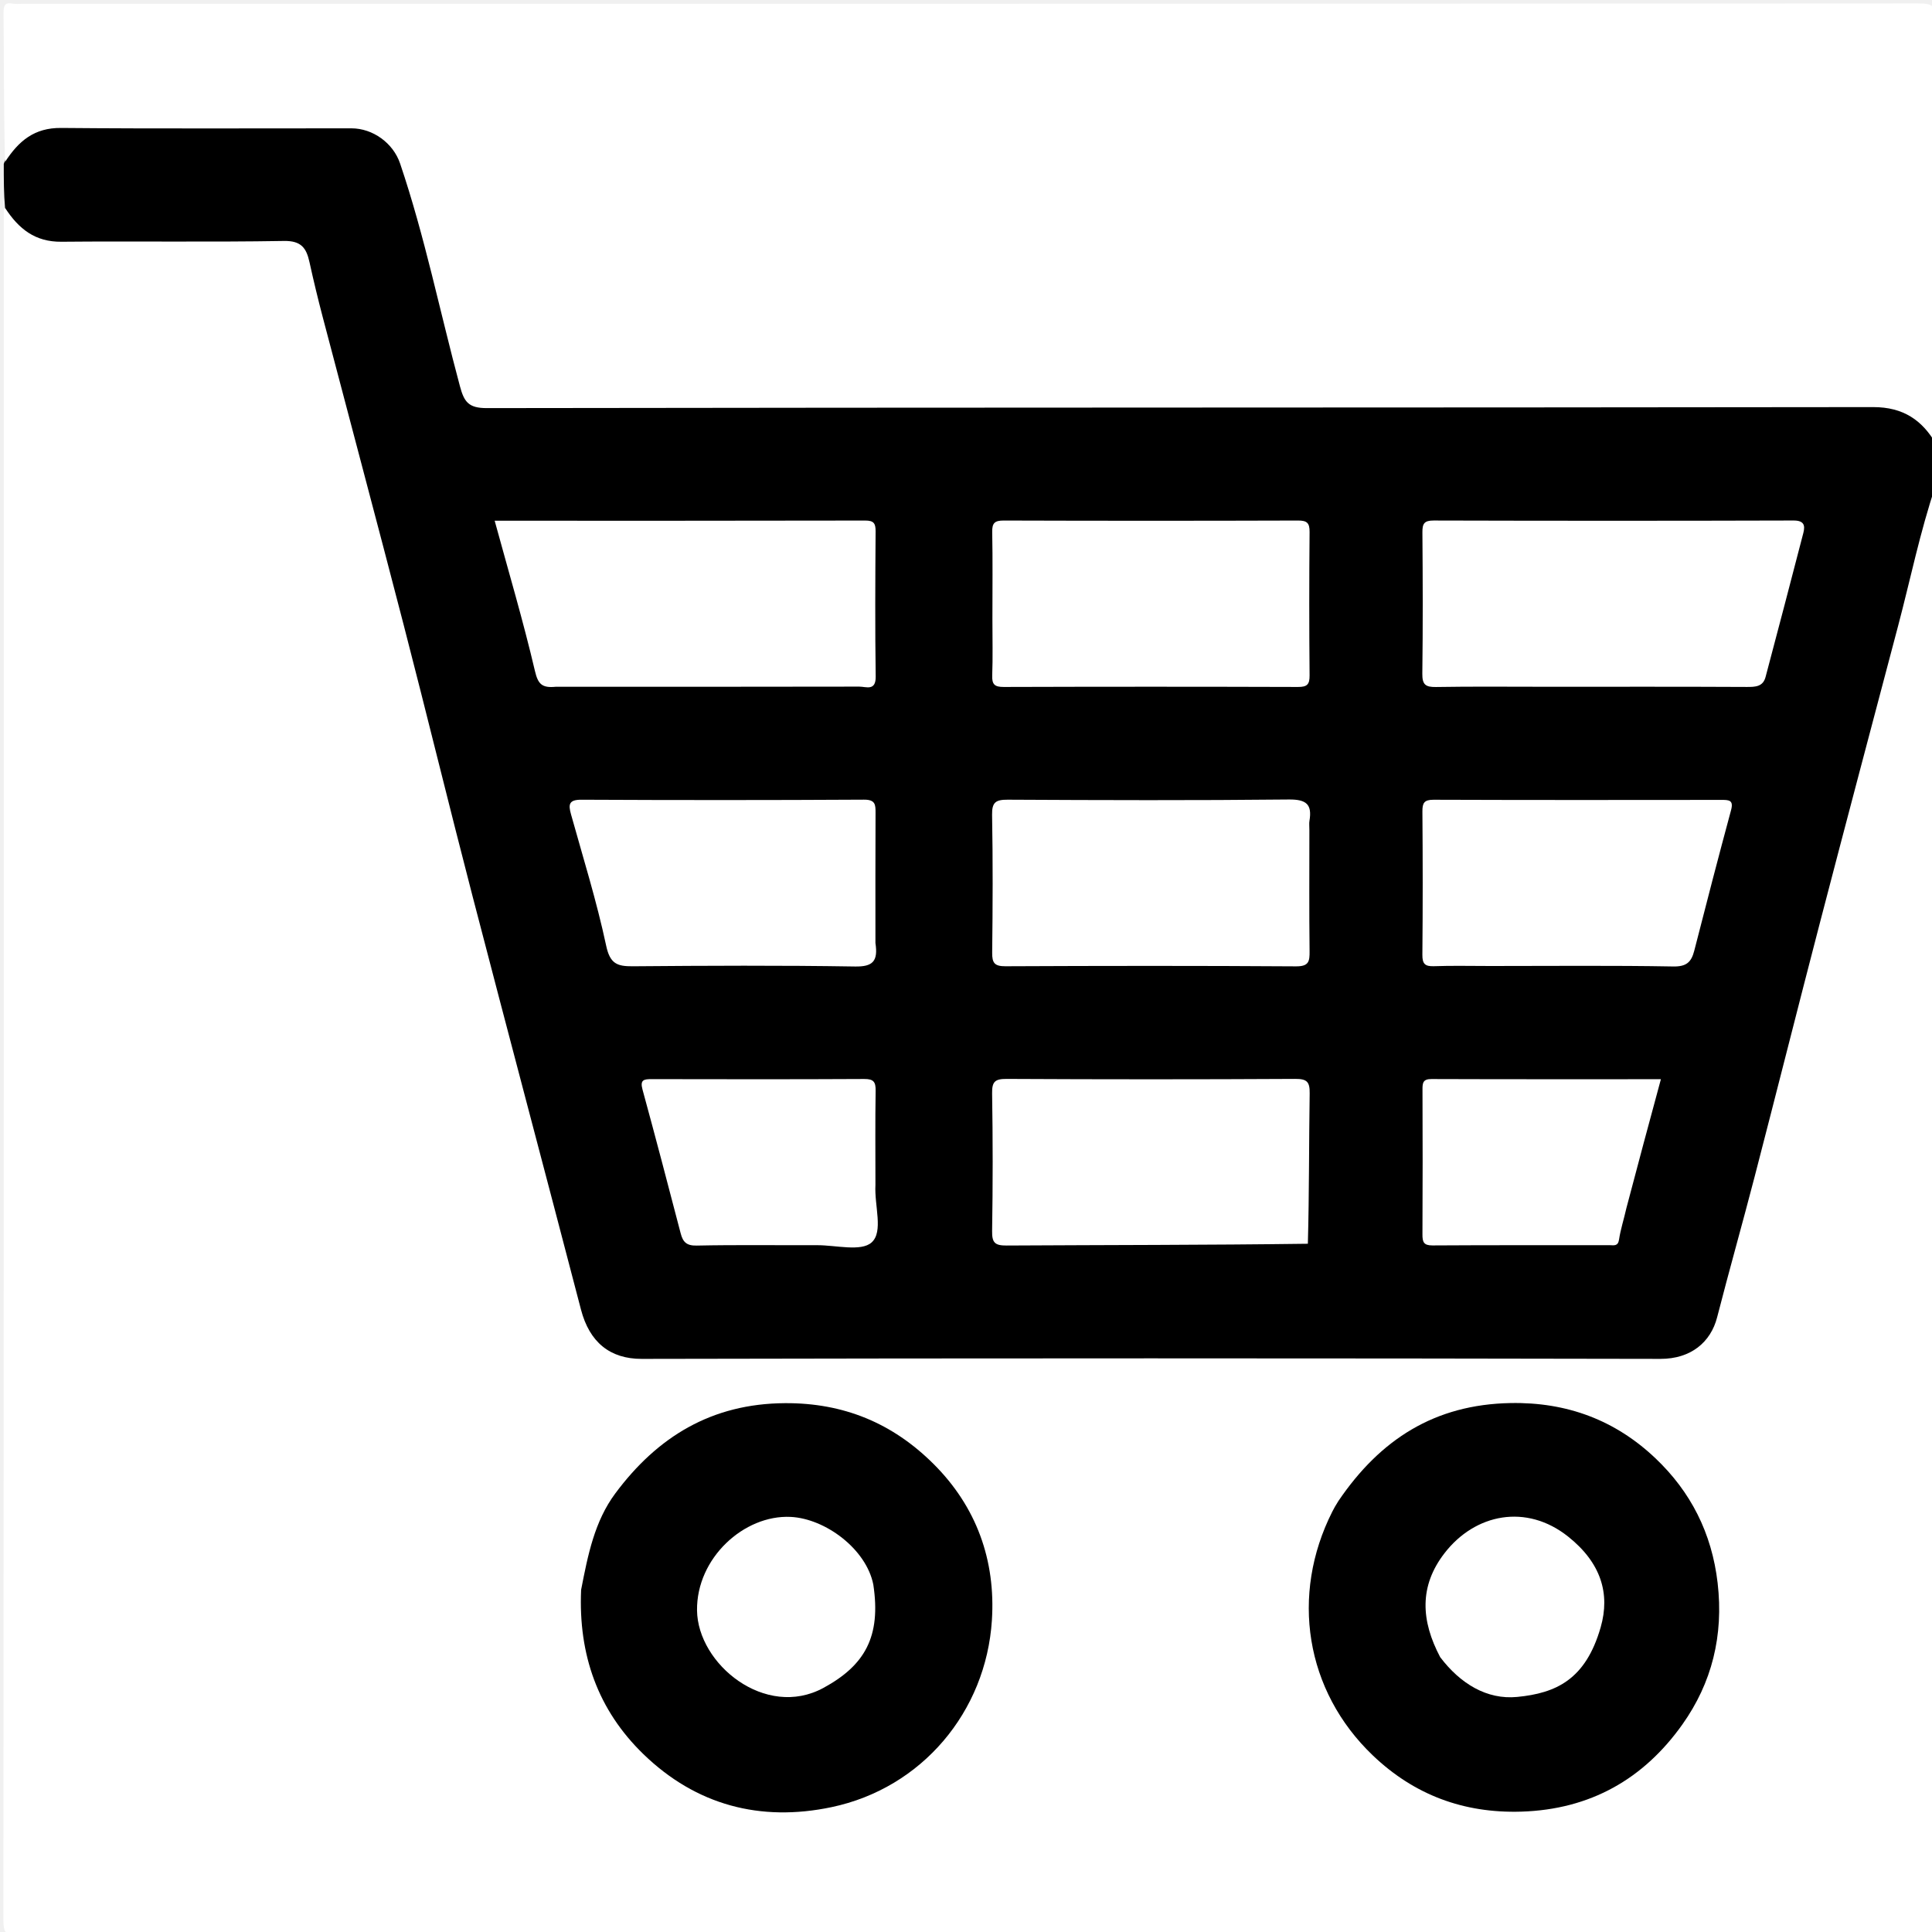
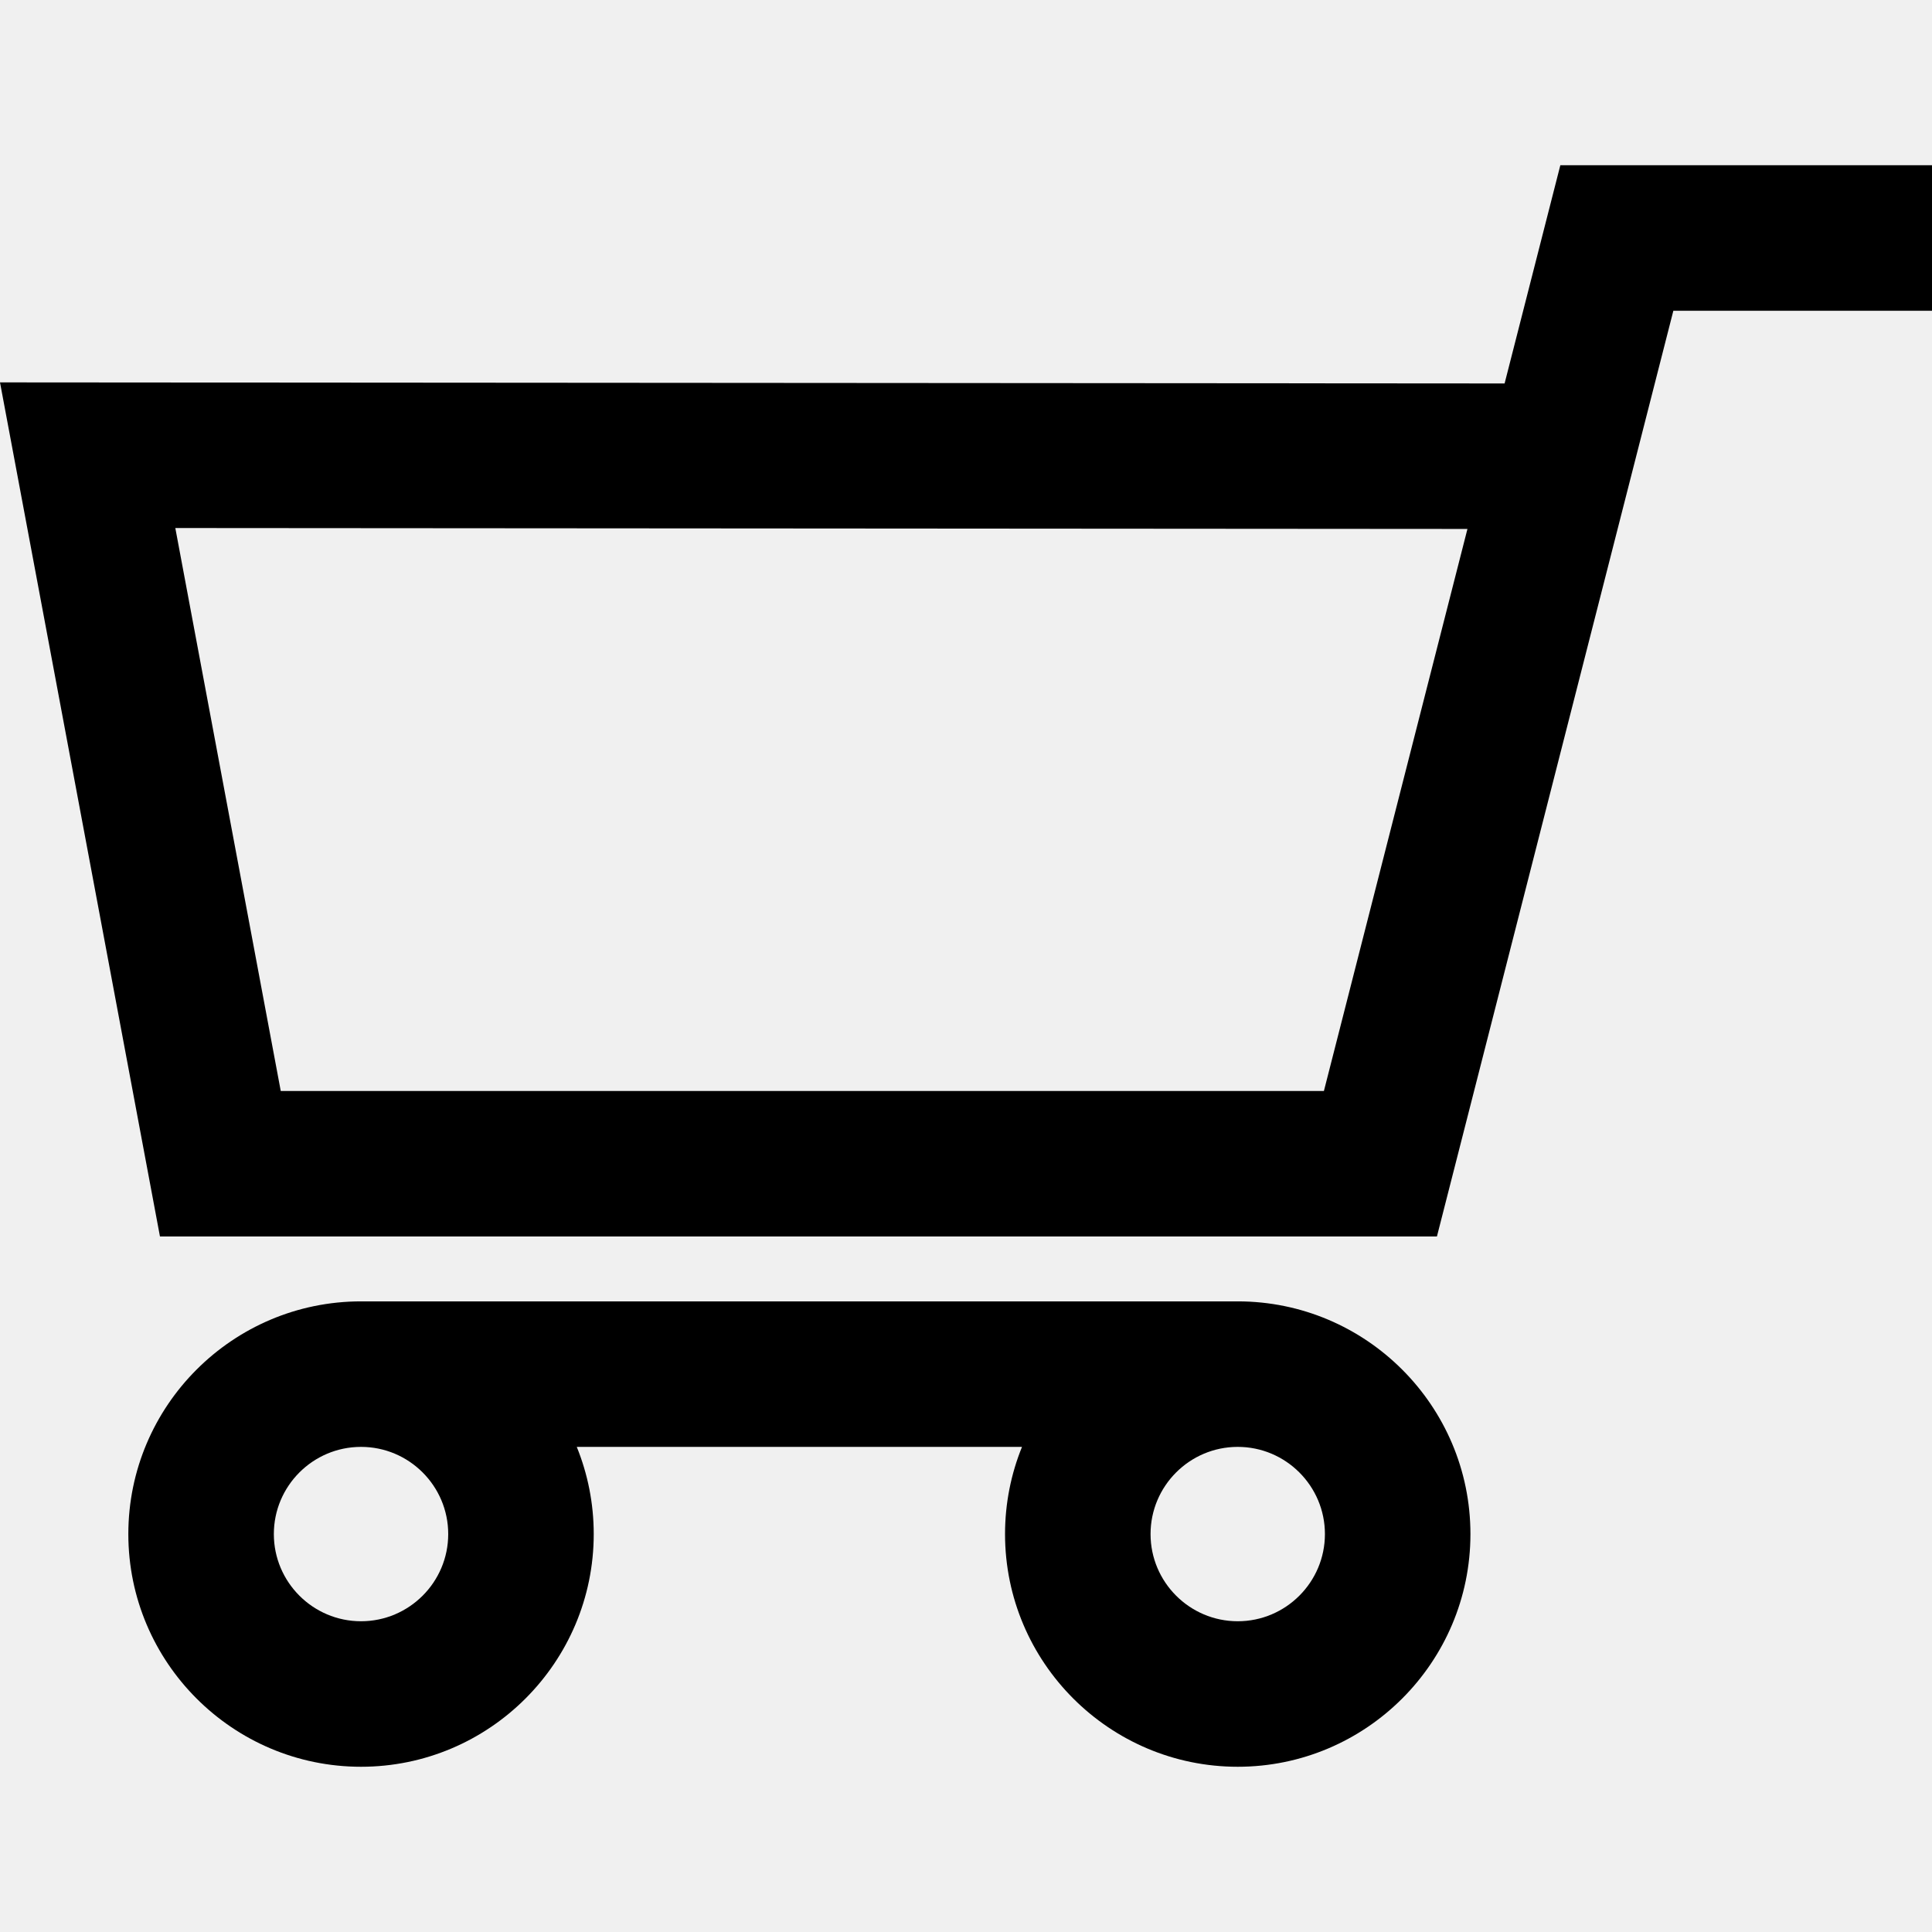
- <svg xmlns="http://www.w3.org/2000/svg" version="1.1" id="Layer_1" x="0px" y="0px" width="100%" viewBox="0 0 512 512" enable-background="new 0 0 512 512" xml:space="preserve">
-   <path fill="#FFFFFF" opacity="1" stroke="none" d=" M512.562,129.007   C513,255.459 512.985,381.918 513.08,508.377   C513.082,511.898 512.65,513.114 508.625,513.111   C340.846,512.981 173.067,512.987 5.288,513.088   C1.791,513.09 0.892,512.505 0.895,508.791   C1.018,357.84 1,206.889 1,55.469   C2.798,54.715 3.762,56.04 4.701,57.124   C8.389,61.38 13.056,62.657 18.553,62.611   C36.709,62.458 54.868,62.529 73.026,62.564   C80.821,62.579 81.76,63.34 83.69,70.82   C102.132,142.269 120.857,213.644 139.331,285.084   C144.502,305.08 149.598,325.097 155.018,345.028   C157.988,355.952 161.32,358.549 172.662,358.55   C260.952,358.555 349.243,358.556 437.533,358.549   C448.486,358.548 451.713,356.248 454.555,345.646   C463.182,313.468 471.342,281.168 479.798,248.946   C489.861,210.602 499.672,172.192 509.8,133.864   C510.263,132.113 510.542,130.243 512.562,129.007  z" />
-   <path fill="#000000" opacity="1" stroke="none" d=" M513,128.542   C508.793,141.065 506.268,153.586 503.008,165.908   C496.107,191.993 489.191,218.074 482.389,244.185   C476.515,266.733 470.837,289.333 464.982,311.886   C461.756,324.313 458.25,336.667 455.055,349.102   C453.359,355.701 448.099,360.134 440.014,360.117   C350.027,359.931 260.04,359.928 170.053,360.118   C161.641,360.135 156.215,355.677 153.969,347.066   C144.446,310.543 134.728,274.07 125.24,237.538   C119.019,213.583 113.171,189.532 106.969,165.572   C99.924,138.361 92.657,111.207 85.521,84.019   C84.256,79.197 83.086,74.348 82.018,69.479   C81.203,65.765 79.862,63.777 75.254,63.856   C55.596,64.194 35.928,63.88 16.266,64.065   C9.334,64.13 4.978,60.699 1.341,55.086   C1,51.307 1,47.614 1,43.461   C3.316,35.924 8.345,32.536 15.642,32.503   C41.121,32.389 66.6,32.351 92.078,32.525   C100.128,32.58 105.815,36.847 108.343,44.878   C112.842,59.176 116.189,73.798 119.923,88.31   C121.085,92.826 122.341,97.315 123.548,101.818   C124.412,105.044 126.245,106.6 129.616,106.442   C131.442,106.357 133.279,106.445 135.111,106.445   C254.178,106.446 373.246,106.445 492.314,106.45   C495.143,106.45 497.985,106.288 500.796,106.688   C506.982,107.567 511.276,111.431 512.773,117.585   C513,121.361 513,124.723 513,128.542  z" />
-   <path fill="#FFFFFF" opacity="1" stroke="none" d=" M513,117.531   C509.415,111.433 504.478,107.875 496.399,107.885   C373.934,108.05 251.469,107.959 129.005,108.153   C124.163,108.161 123.004,106.502 121.891,102.366   C116.599,82.69 112.578,62.669 106.031,43.333   C104.195,37.909 98.811,34.012 93.14,34.008   C67.48,33.989 41.82,34.141 16.163,33.908   C9.128,33.844 4.947,37.326 1.34,42.915   C1,29.842 1.058,16.683 0.941,3.526   C0.922,1.442 1.275,0.555 3.476,0.975   C4.279,1.129 5.137,1 5.969,1   C173.36,1 340.751,1.015 508.142,0.905   C511.962,0.902 513.158,1.341 513.132,5.636   C512.903,42.777 513,79.92 513,117.531  z" />
-   <path fill="#000000" opacity="1" stroke="none" d=" M354.698,397.771   C365.803,381.42 380.216,372.208 400.277,371.823   C415.348,371.535 428.115,376.415 438.688,386.436   C448.009,395.271 453.651,406.229 455.19,419.512   C456.805,433.447 453.666,445.987 445.842,457.006   C435.588,471.447 421.445,479.534 403.182,480.101   C387.85,480.578 374.751,475.633 363.855,465.245   C345.835,448.067 341.939,422.64 353.065,400.615   C353.502,399.748 353.98,398.902 354.698,397.771  z" />
-   <path fill="#000000" opacity="1" stroke="none" d=" M154.001,421.331   C155.802,412.058 157.564,403.16 163.064,395.766   C174.232,380.751 188.586,371.97 208.014,371.853   C223.601,371.76 236.517,377.155 247.338,387.905   C258.803,399.294 263.88,413.523 262.862,429.387   C261.305,453.642 244.298,473.883 220.367,478.912   C201.501,482.877 184.483,478.395 170.533,464.889   C158.478,453.219 153.246,438.563 154.001,421.331  z" />
-   <path fill="#FFFFFF" opacity="1" stroke="none" d=" M410,182   C399.846,182 390.191,181.899 380.54,182.063   C377.77,182.11 376.894,181.414 376.931,178.534   C377.092,166.052 377.051,153.567 376.953,141.085   C376.936,138.805 377.401,137.937 379.921,137.944   C411.712,138.03 443.503,138.034 475.294,137.941   C478.048,137.933 478.435,139.182 477.909,141.219   C474.616,153.957 471.267,166.68 467.897,179.397   C467.212,181.981 465.232,182.06 462.93,182.048   C445.454,181.96 427.977,182 410,182  z" />
-   <path fill="#FFFFFF" opacity="1" stroke="none" d=" M147.279,182   C143.674,182.354 142.593,181.349 141.771,177.843   C138.656,164.55 134.765,151.439 131.093,138   C164.007,138 196.646,138.022 229.285,137.952   C231.535,137.947 232.058,138.669 232.043,140.796   C231.956,153.623 231.885,166.453 232.068,179.278   C232.124,183.227 229.523,181.957 227.711,181.961   C201.056,182.018 174.401,182 147.279,182  z" />
-   <path fill="#FFFFFF" opacity="1" stroke="none" d=" M347,220.052   C347,231.043 346.926,241.542 347.051,252.039   C347.083,254.756 346.89,256.116 343.448,256.093   C317.786,255.921 292.122,255.951 266.459,256.067   C263.563,256.08 262.905,255.201 262.938,252.446   C263.082,240.283 263.135,228.115 262.912,215.954   C262.851,212.581 263.902,211.913 267.06,211.929   C291.889,212.057 316.721,212.139 341.548,211.876   C346.201,211.827 347.769,213.156 347.015,217.563   C346.905,218.211 347,218.894 347,220.052  z" />
-   <path fill="#FFFFFF" opacity="1" stroke="none" d=" M346.597,329.606   C319.754,329.963 293.255,329.924 266.758,330.077   C263.67,330.094 262.87,329.345 262.92,326.244   C263.116,314.082 263.118,301.912 262.919,289.749   C262.868,286.636 263.69,285.908 266.765,285.924   C292.262,286.058 317.762,286.062 343.259,285.921   C346.383,285.903 347.123,286.709 347.077,289.773   C346.877,302.936 346.962,316.103 346.597,329.606  z" />
-   <path fill="#FFFFFF" opacity="1" stroke="none" d=" M263,163.999   C263,156.001 263.095,148.5 262.946,141.005   C262.898,138.596 263.611,137.941 266.008,137.949   C292.003,138.031 317.998,138.031 343.992,137.949   C346.39,137.941 347.075,138.599 347.053,141.004   C346.939,153.667 346.939,166.333 347.053,178.996   C347.075,181.401 346.389,182.059 343.992,182.051   C317.997,181.969 292.002,181.969 266.008,182.051   C263.61,182.059 262.857,181.407 262.947,178.994   C263.127,174.168 263,169.331 263,163.999  z" />
-   <path fill="#FFFFFF" opacity="1" stroke="none" d=" M395.001,256   C389.676,256 384.846,255.879 380.026,256.051   C377.654,256.136 376.922,255.453 376.945,253.02   C377.063,240.375 377.051,227.728 376.953,215.082   C376.936,212.8 377.405,211.934 379.922,211.943   C405.381,212.037 430.84,212.009 456.299,211.983   C458.237,211.981 459.459,212.063 458.751,214.686   C455.404,227.075 452.184,239.498 449.002,251.931   C448.23,254.95 446.958,256.189 443.421,256.125   C427.452,255.839 411.475,256 395.001,256  z" />
-   <path fill="#FFFFFF" opacity="1" stroke="none" d=" M232,249.912   C232.726,254.701 231.353,256.209 226.601,256.132   C206.967,255.817 187.326,255.91 167.689,256.073   C163.545,256.107 161.659,255.4 160.641,250.618   C158.142,238.88 154.547,227.373 151.32,215.794   C150.594,213.19 150.738,211.919 154.078,211.935   C179.041,212.055 204.005,212.062 228.968,211.919   C232.007,211.902 232.039,213.254 232.028,215.473   C231.968,226.789 232,238.106 232,249.912  z" />
-   <path fill="#FFFFFF" opacity="1" stroke="none" d=" M431.02,320.128   C430.333,323.196 429.459,325.809 429.064,328.493   C428.788,330.37 427.635,329.985 426.575,329.986   C410.927,330.005 395.28,329.951 379.633,330.052   C377.284,330.067 376.953,329.137 376.964,327.127   C377.035,314.31 377.022,301.492 376.975,288.675   C376.968,286.937 377.154,285.95 379.332,285.958   C399.459,286.032 419.586,286.002 440.155,286.002   C437.048,297.485 434.043,308.594 431.02,320.128  z" />
-   <path fill="#FFFFFF" opacity="1" stroke="none" d=" M232,313.997   C231.69,319.58 234.169,326.387 230.989,329.255   C228.212,331.761 221.515,329.973 216.549,329.989   C205.903,330.024 195.254,329.869 184.612,330.091   C181.902,330.148 180.976,329.115 180.381,326.835   C177.061,314.12 173.738,301.405 170.268,288.73   C169.566,286.165 170.639,285.976 172.651,285.98   C191.449,286.014 210.246,286.046 229.043,285.945   C231.506,285.932 232.088,286.711 232.051,289.046   C231.92,297.195 232,305.347 232,313.997  z" />
-   <path fill="#FFFFFF" opacity="1" stroke="none" d=" M381.665,439.163   C376.571,429.53 376.035,420.378 382.812,411.608   C390.941,401.089 404.526,398.44 415.539,407.188   C424.268,414.121 426.764,422.301 424.193,431.255   C420.208,445.133 412.339,448.7 402.092,449.703   C394.017,450.494 386.979,446.172 381.665,439.163  z" />
-   <path fill="#FFFFFF" opacity="1" stroke="none" d=" M231.436,419.925   C233.526,433.731 229.2,441.344 218.224,447.308   C202.836,455.67 184.887,440.997 184.72,426.767   C184.557,412.906 197.17,401.402 209.524,401.994   C218.68,402.433 229.553,410.465 231.436,419.925  z" />
+ <svg xmlns="http://www.w3.org/2000/svg" fill="#000000" version="1.1" id="Capa_1" width="800px" height="800px" viewBox="0 0 902.86 902.86" xml:space="preserve">
+   <g>
+     <g>
+       <path d="M671.504,577.829l110.485-432.609H902.86v-68H729.174L703.128,179.2L0,178.697l74.753,399.129h596.751V577.829z     M685.766,247.188l-67.077,262.64H131.199L81.928,246.756L685.766,247.188z" />
+       <path d="M578.418,825.641c59.961,0,108.743-48.783,108.743-108.744s-48.782-108.742-108.743-108.742H168.717    c-59.961,0-108.744,48.781-108.744,108.742s48.782,108.744,108.744,108.744c59.962,0,108.743-48.783,108.743-108.744    c0-14.4-2.821-28.152-7.927-40.742h208.069c-5.107,12.59-7.928,26.342-7.928,40.742    C469.675,776.858,518.457,825.641,578.418,825.641z M209.46,716.897c0,22.467-18.277,40.744-40.743,40.744    c-22.466,0-40.744-18.277-40.744-40.744c0-22.465,18.277-40.742,40.744-40.742C191.183,676.155,209.46,694.432,209.46,716.897z     M619.162,716.897c0,22.467-18.277,40.744-40.743,40.744s-40.743-18.277-40.743-40.744c0-22.465,18.277-40.742,40.743-40.742    S619.162,694.432,619.162,716.897z" />
+     </g>
+   </g>
</svg>
